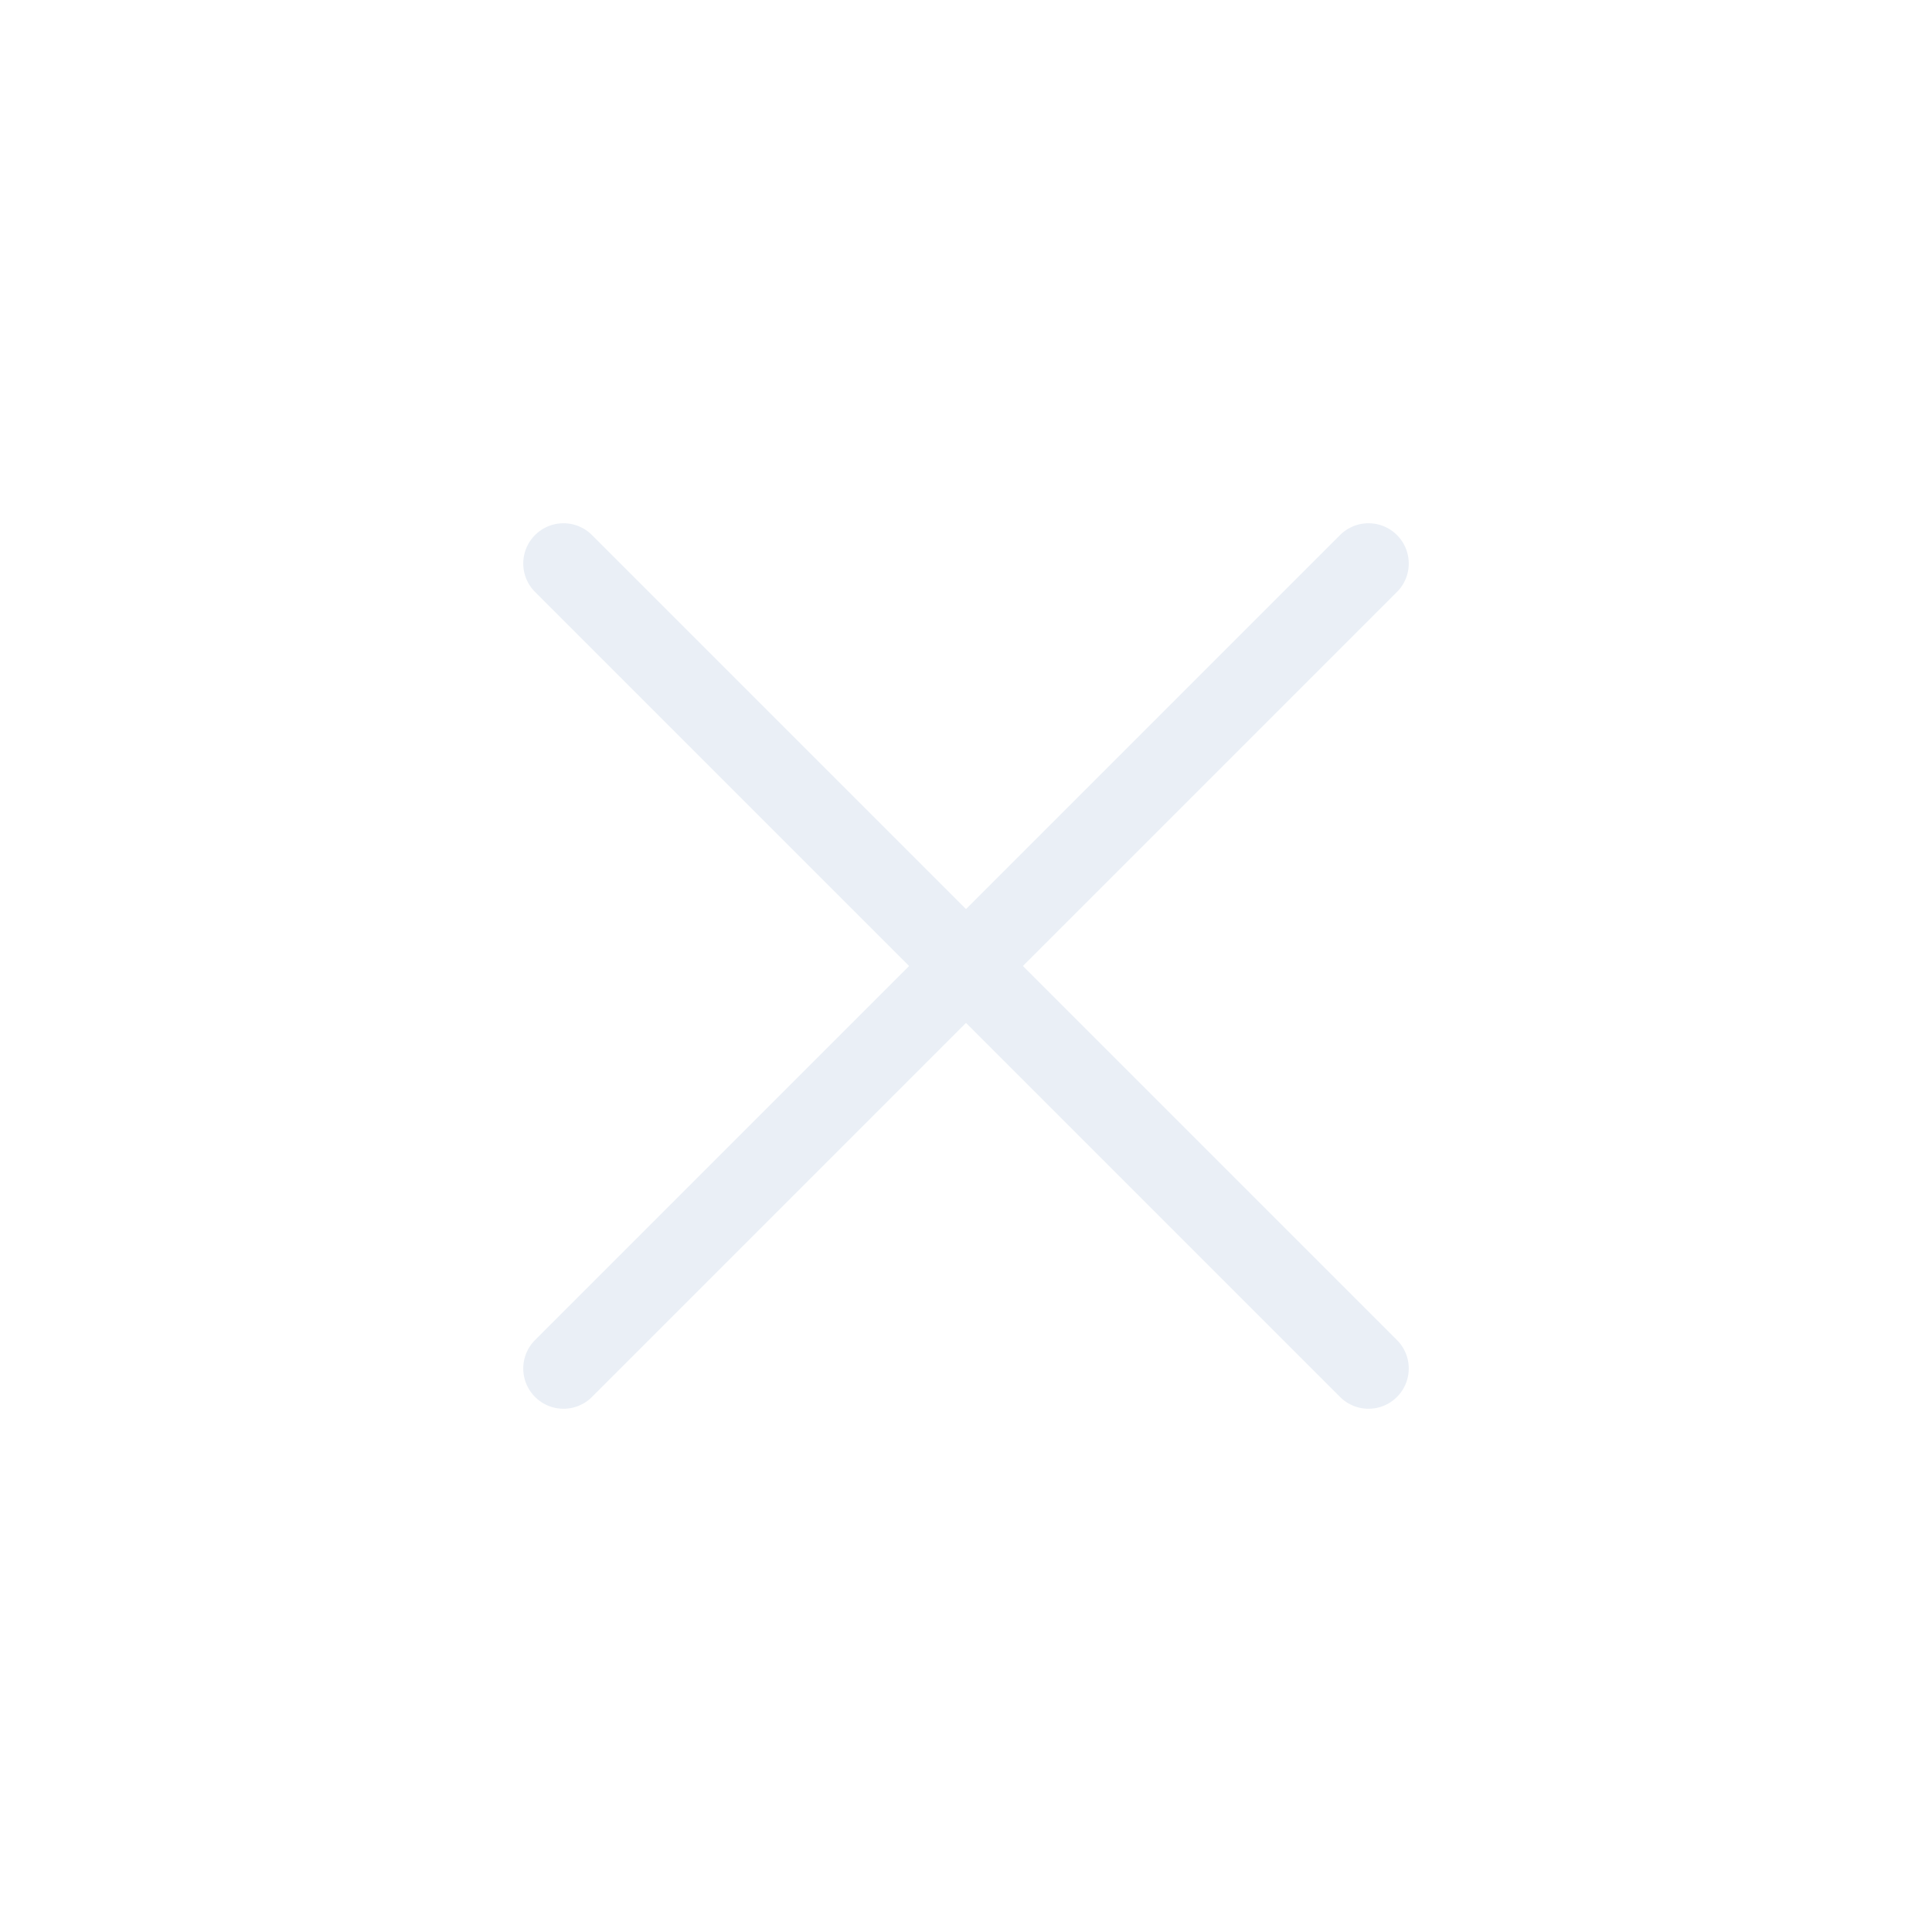
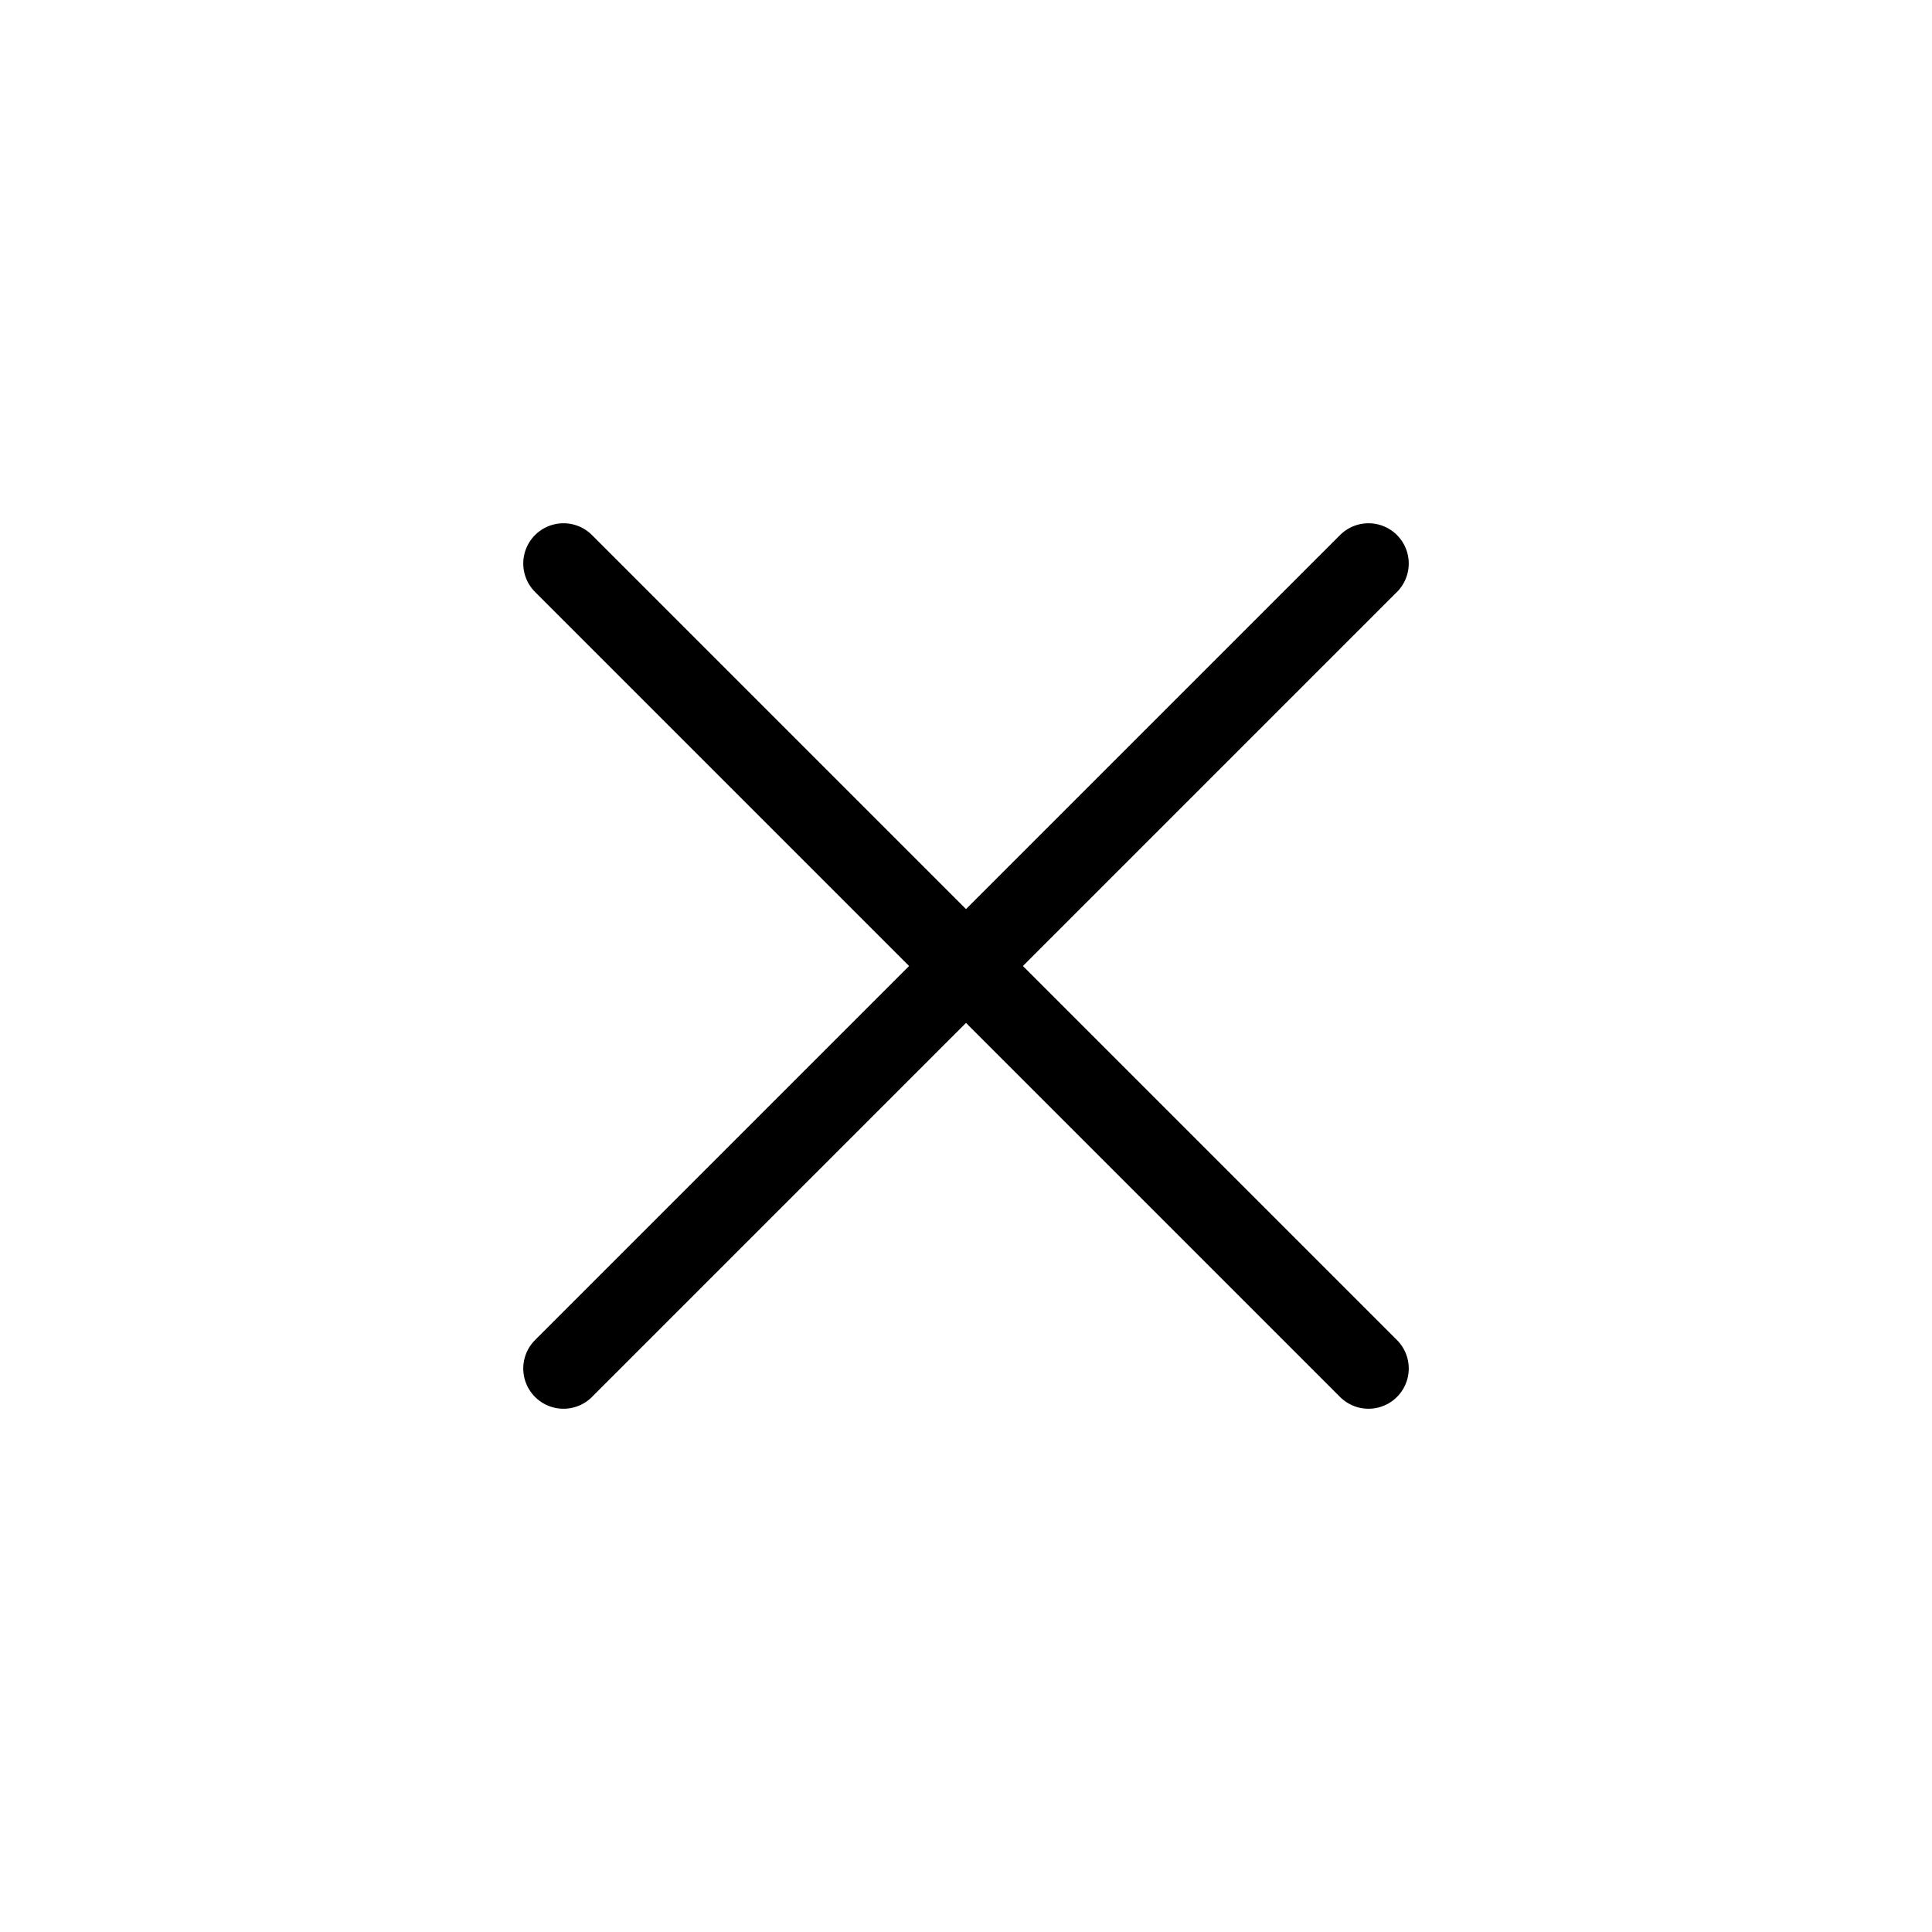
<svg xmlns="http://www.w3.org/2000/svg" width="24" height="24" viewBox="0 0 24 24" fill="none">
-   <path d="M7 7L17 17M7 17L17 7" stroke="#EAEFF6" stroke-linecap="round" stroke-linejoin="round" />
+   <path d="M7 7L17 17M7 17L17 7" stroke="currentColor" stroke-linecap="round" stroke-linejoin="round" />
</svg>
